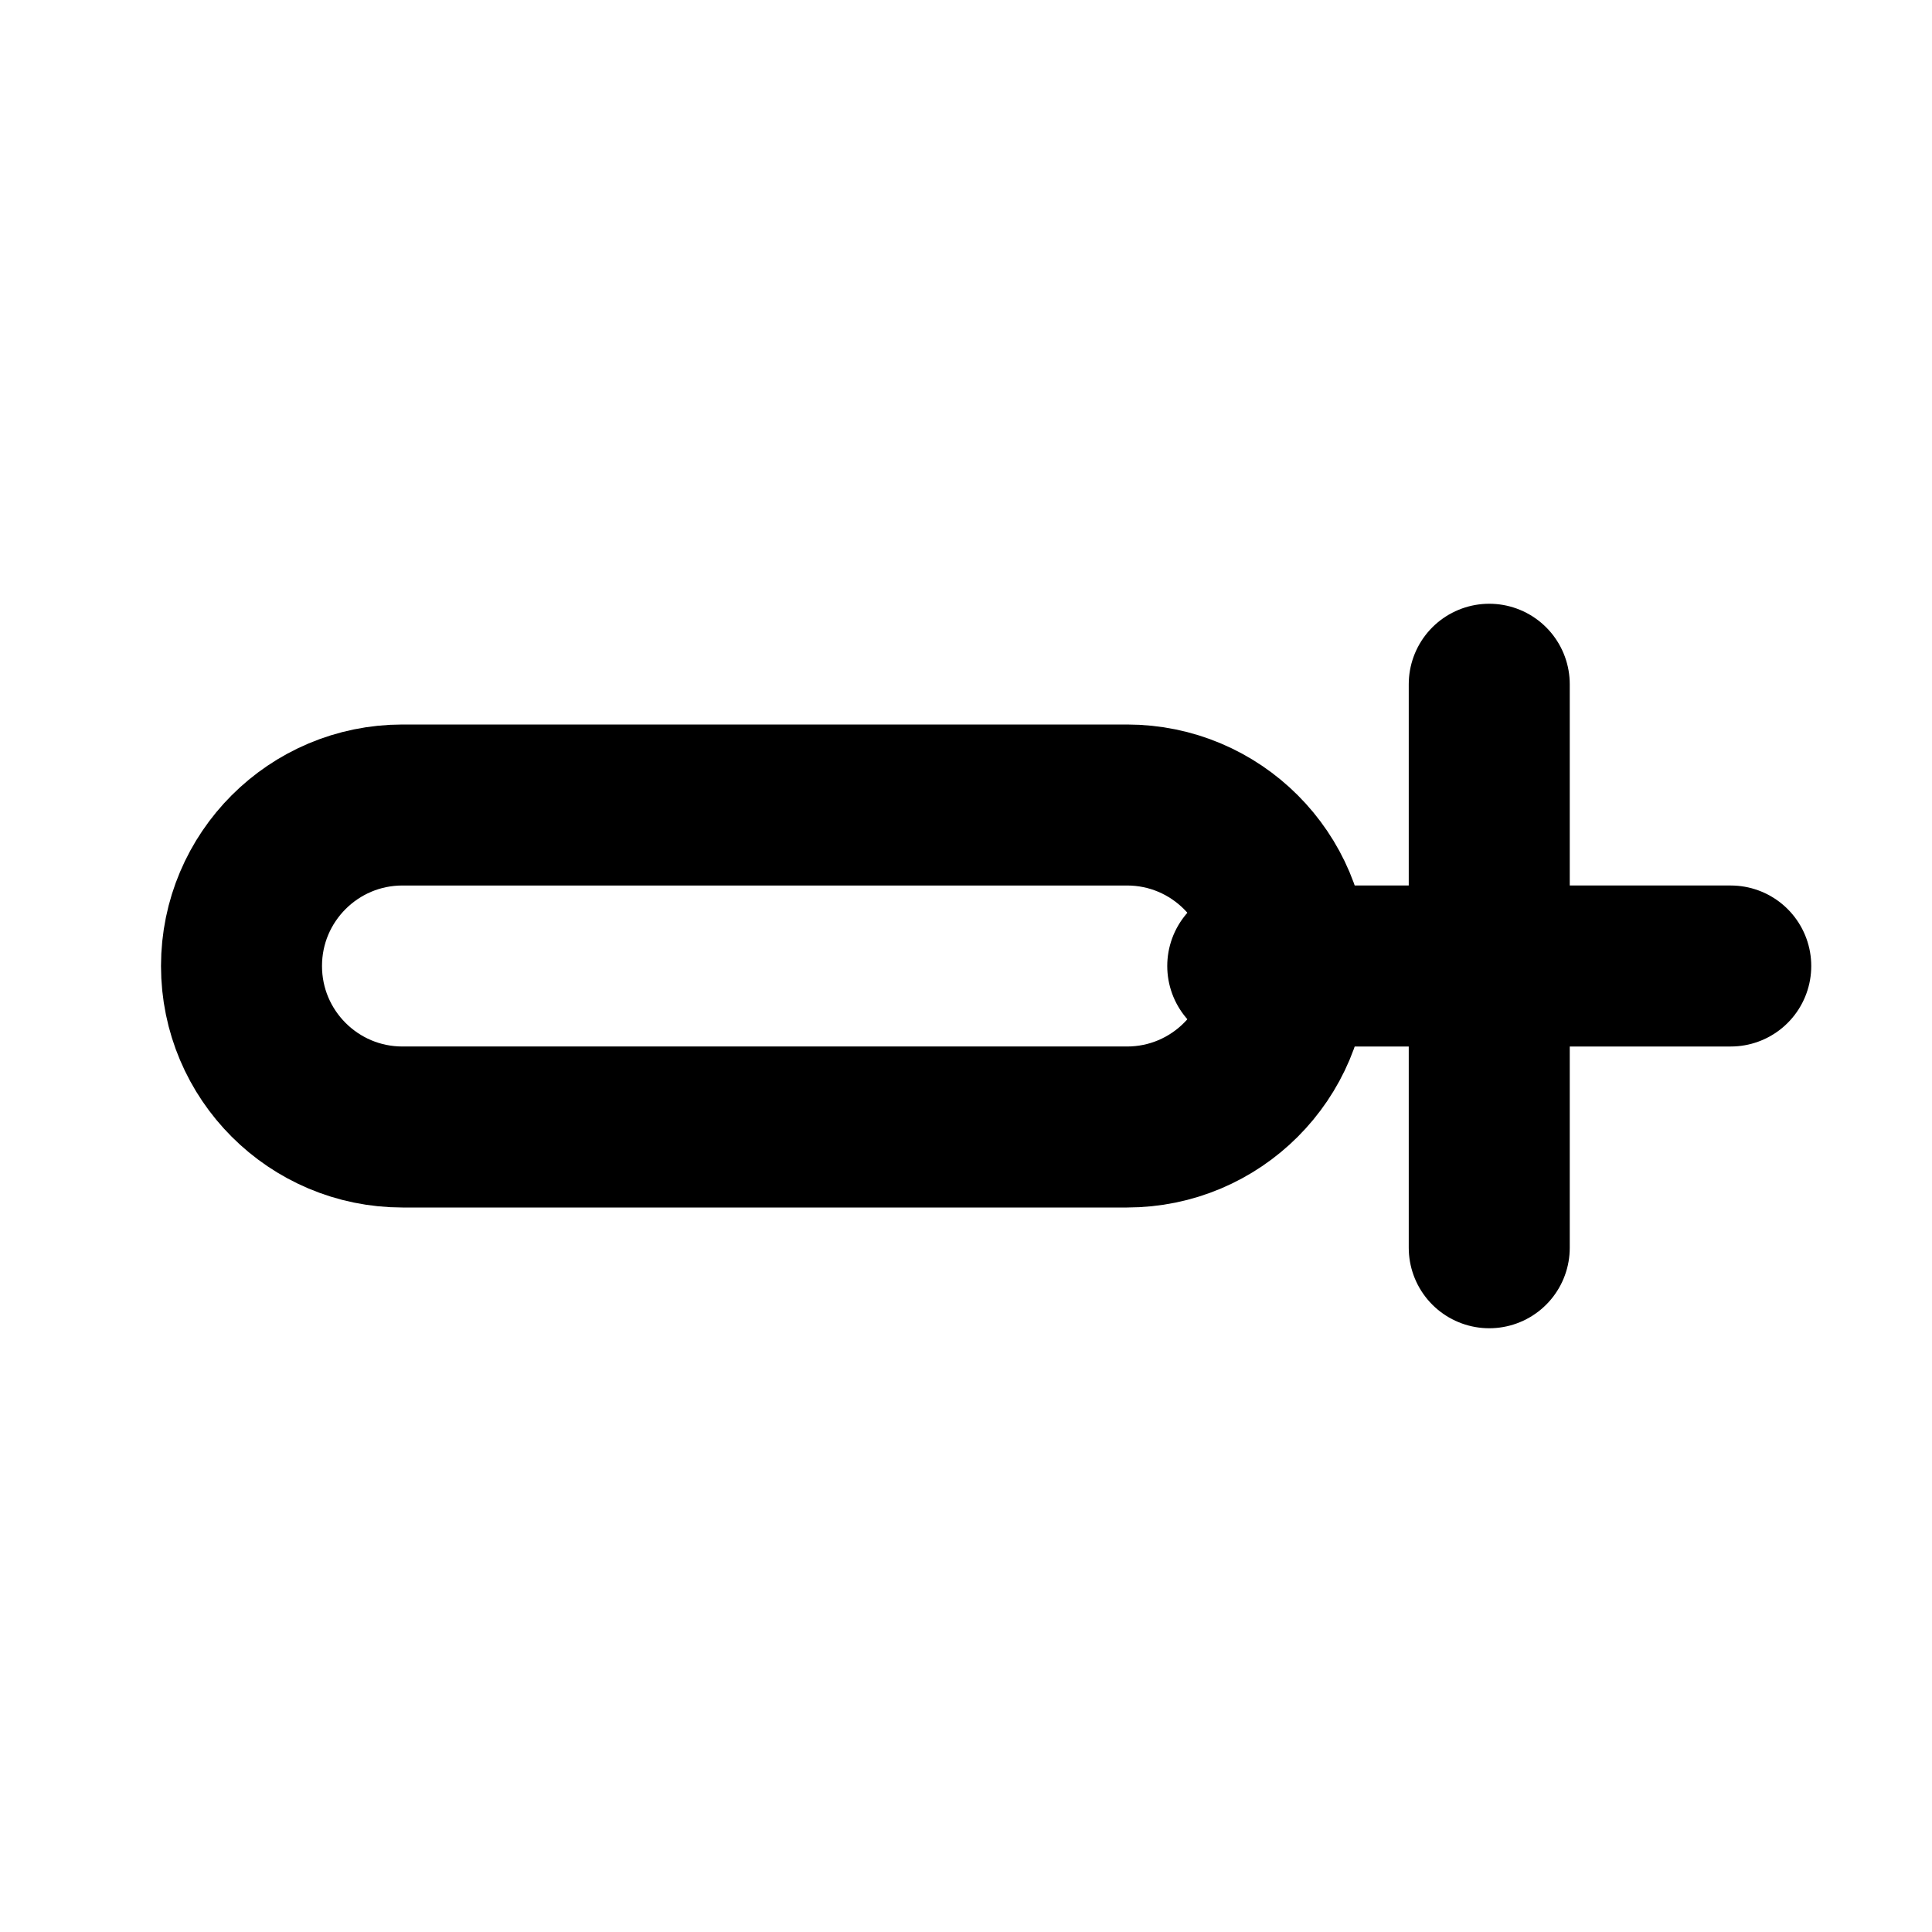
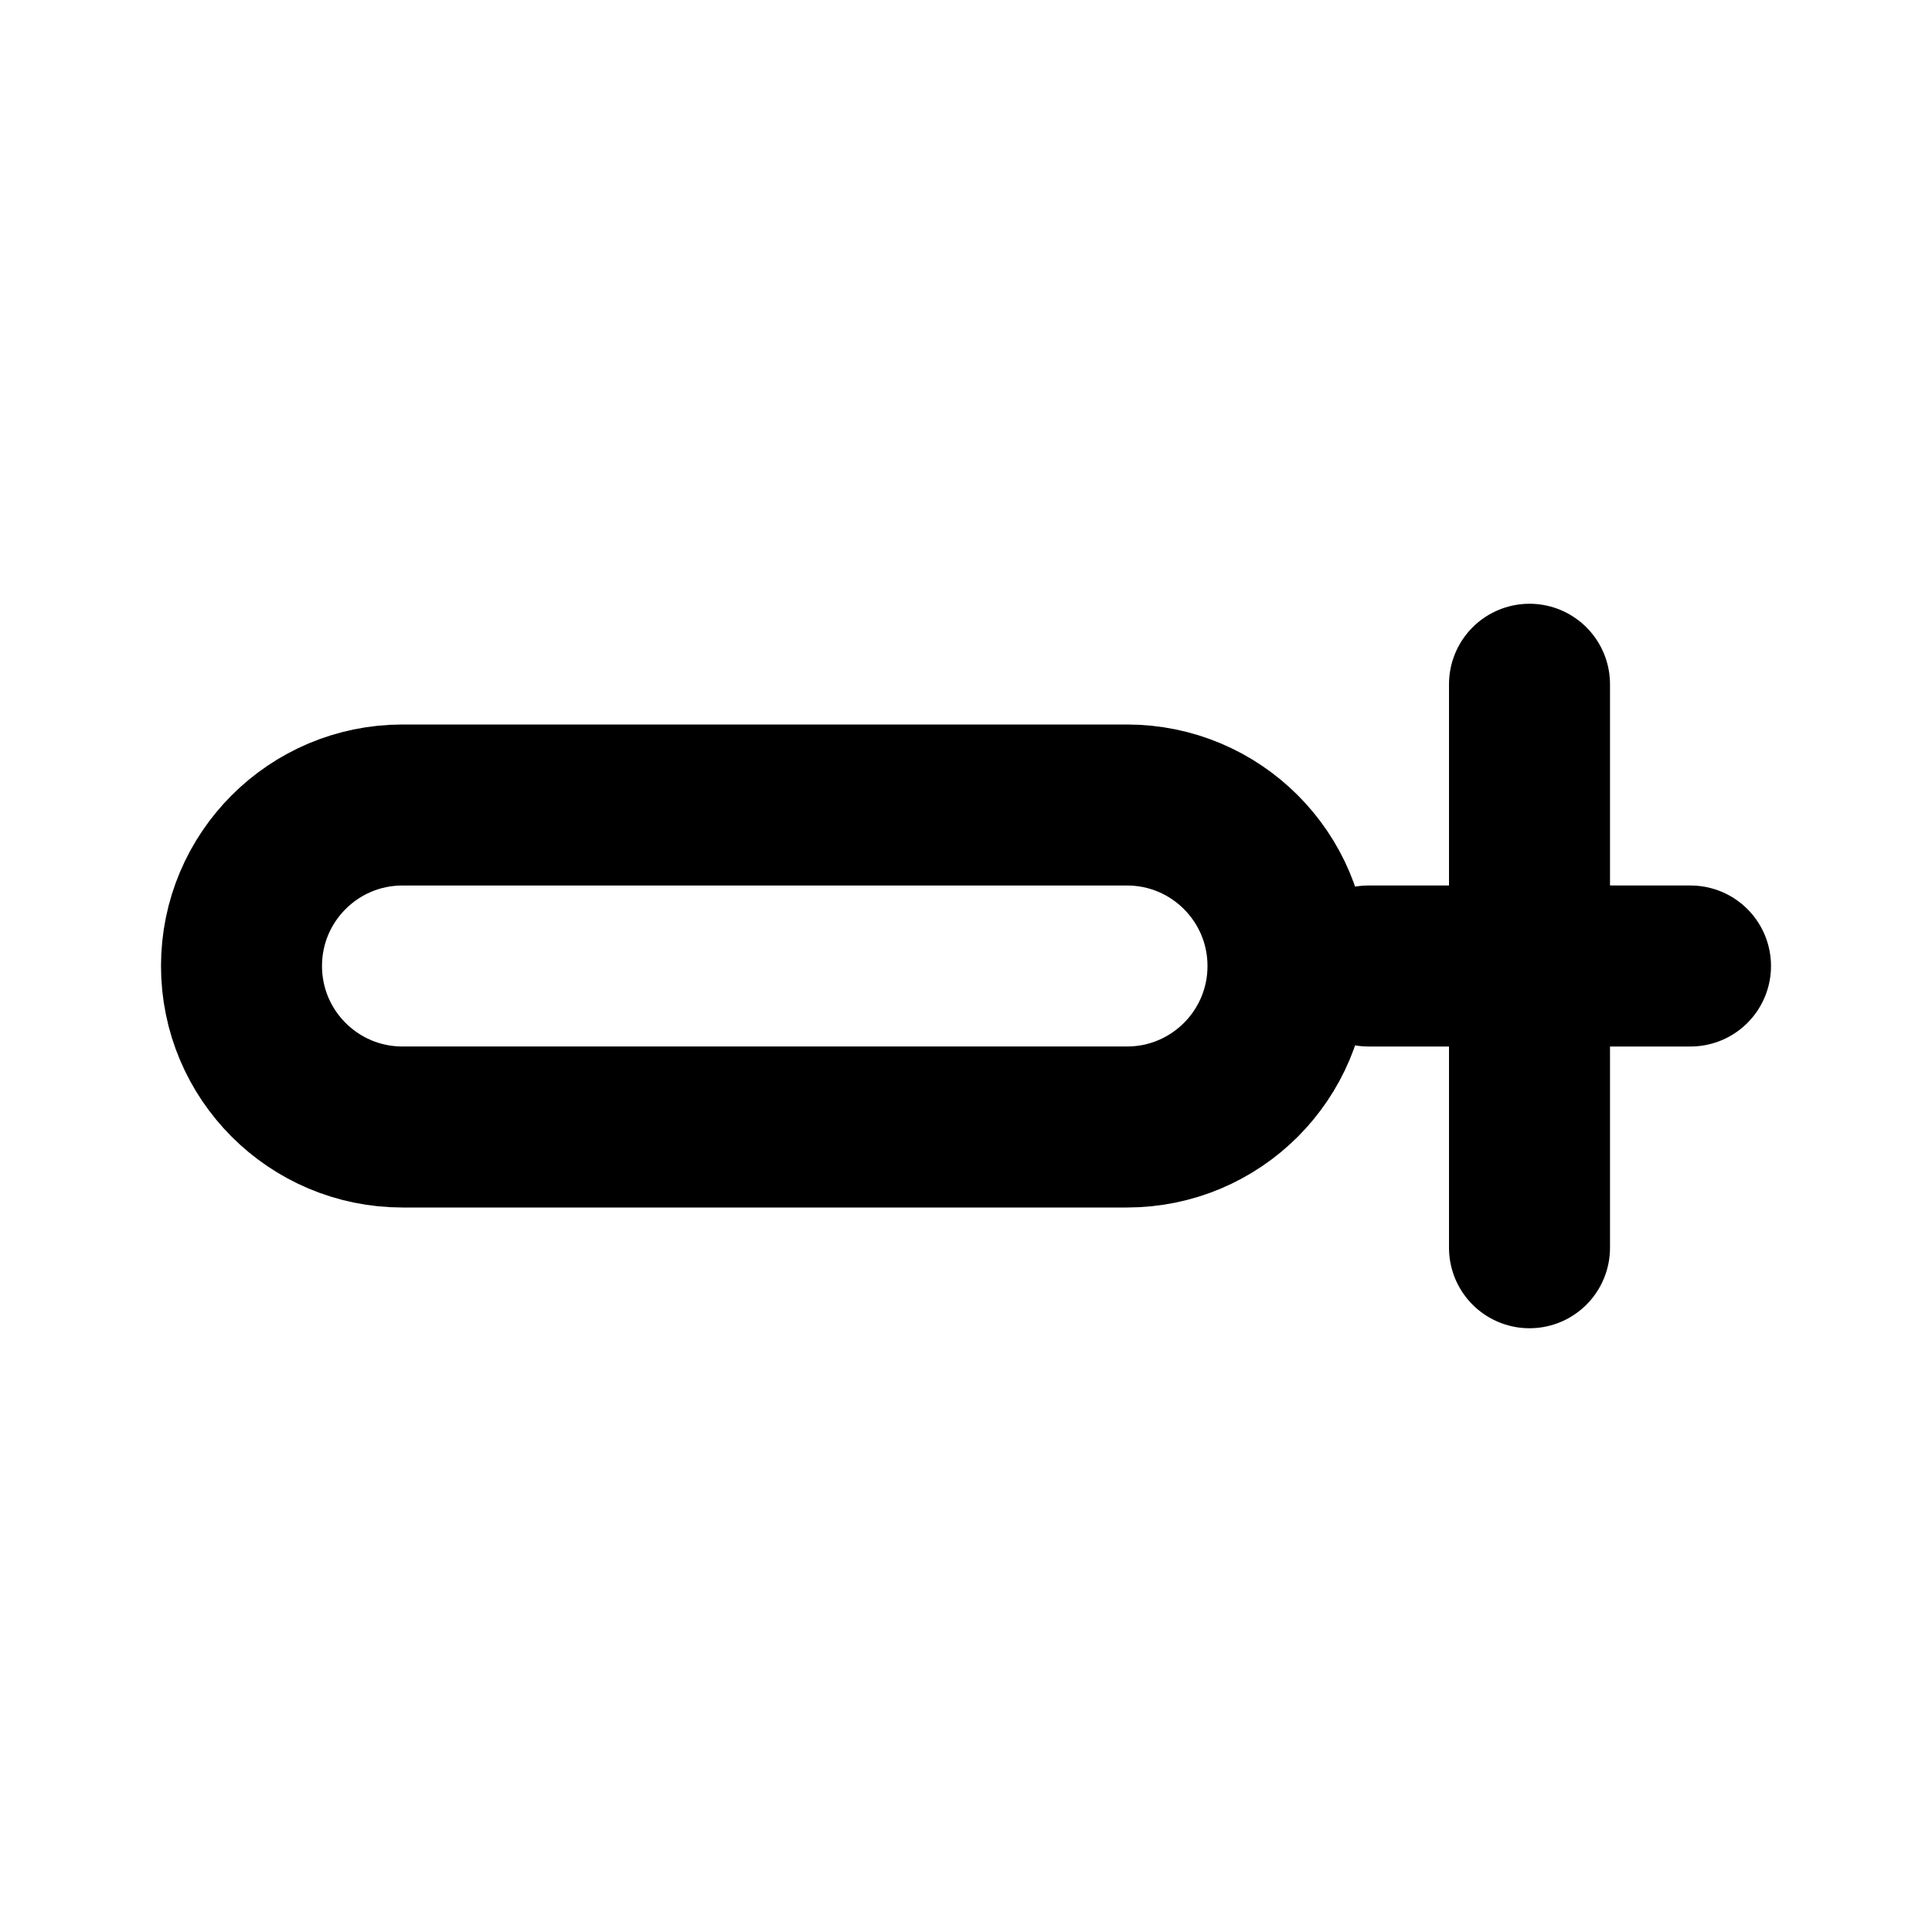
<svg xmlns="http://www.w3.org/2000/svg" width="24" height="24" viewBox="0 0 24 24" fill="none" stroke="currentColor" stroke-width="2" stroke-linecap="round" stroke-linejoin="round">
  <g>
    <rect x="3" y="10" width="13" height="4" rx="2" />
-     <path d="M18.5 8.5v7" />
-     <path d="M15.5 12h6" />
+     <path d="M19 8.5v7" />
+     <path d="M17 12h4" />
  </g>
</svg>
